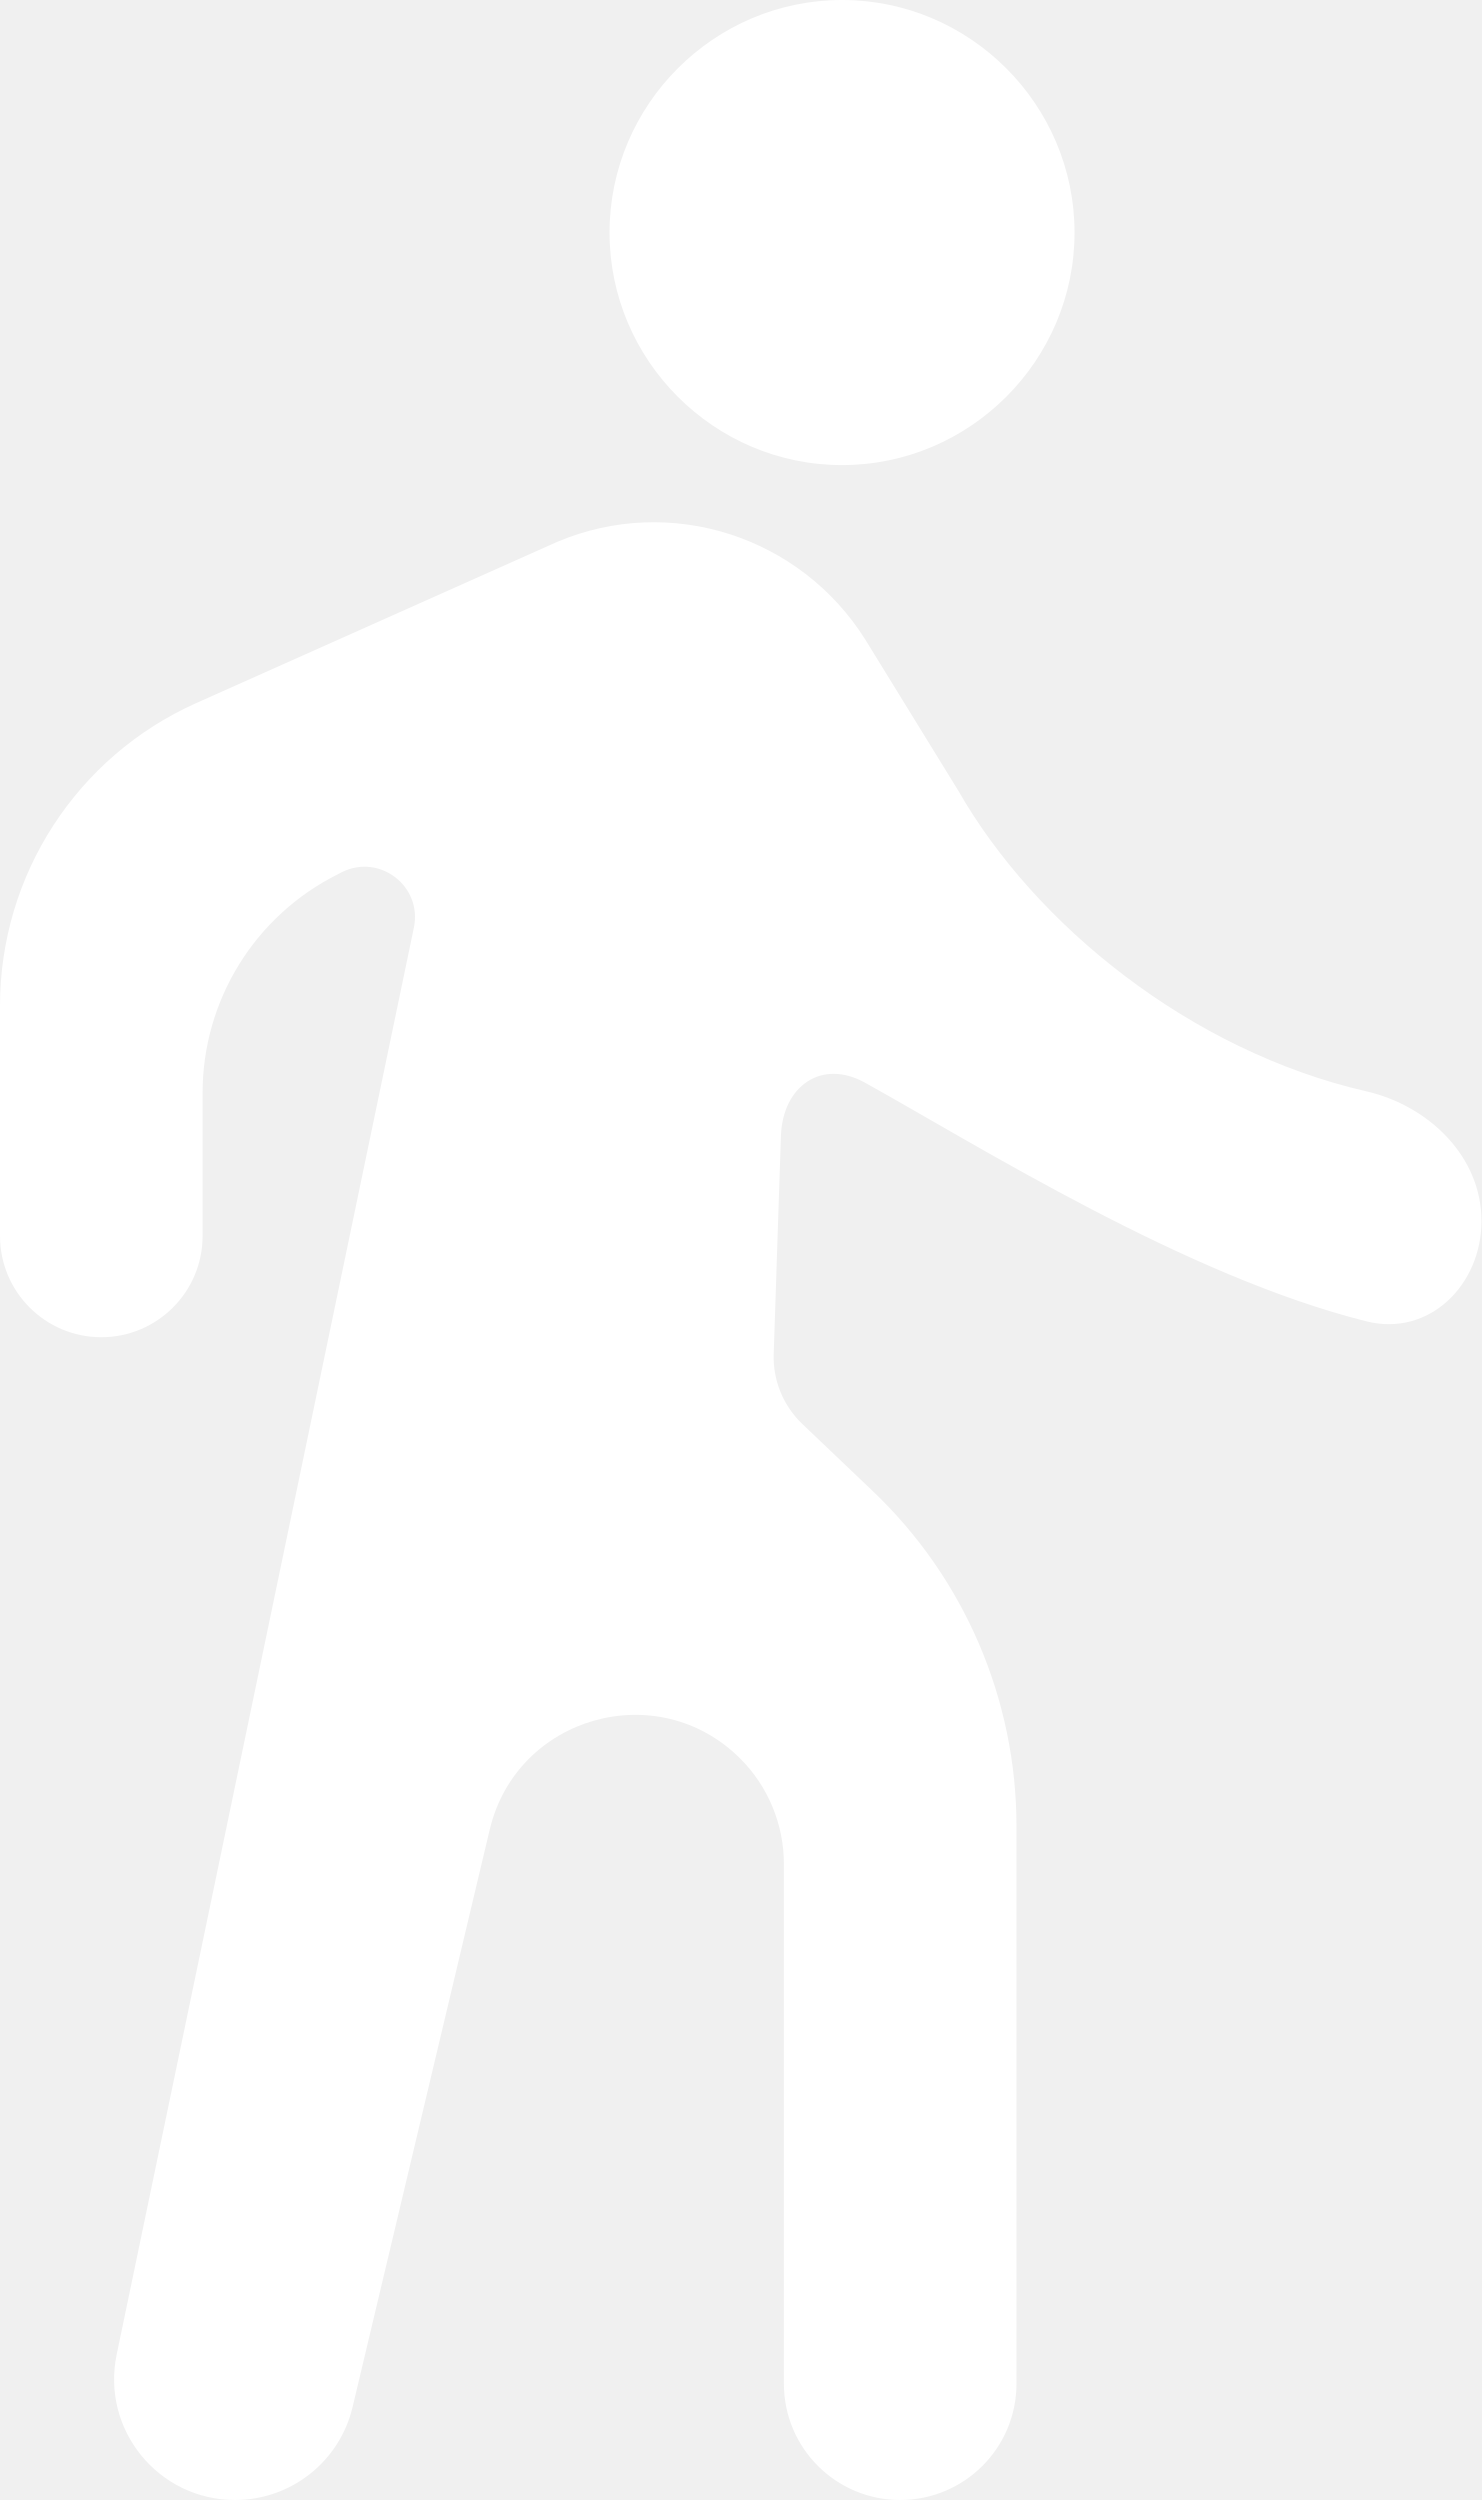
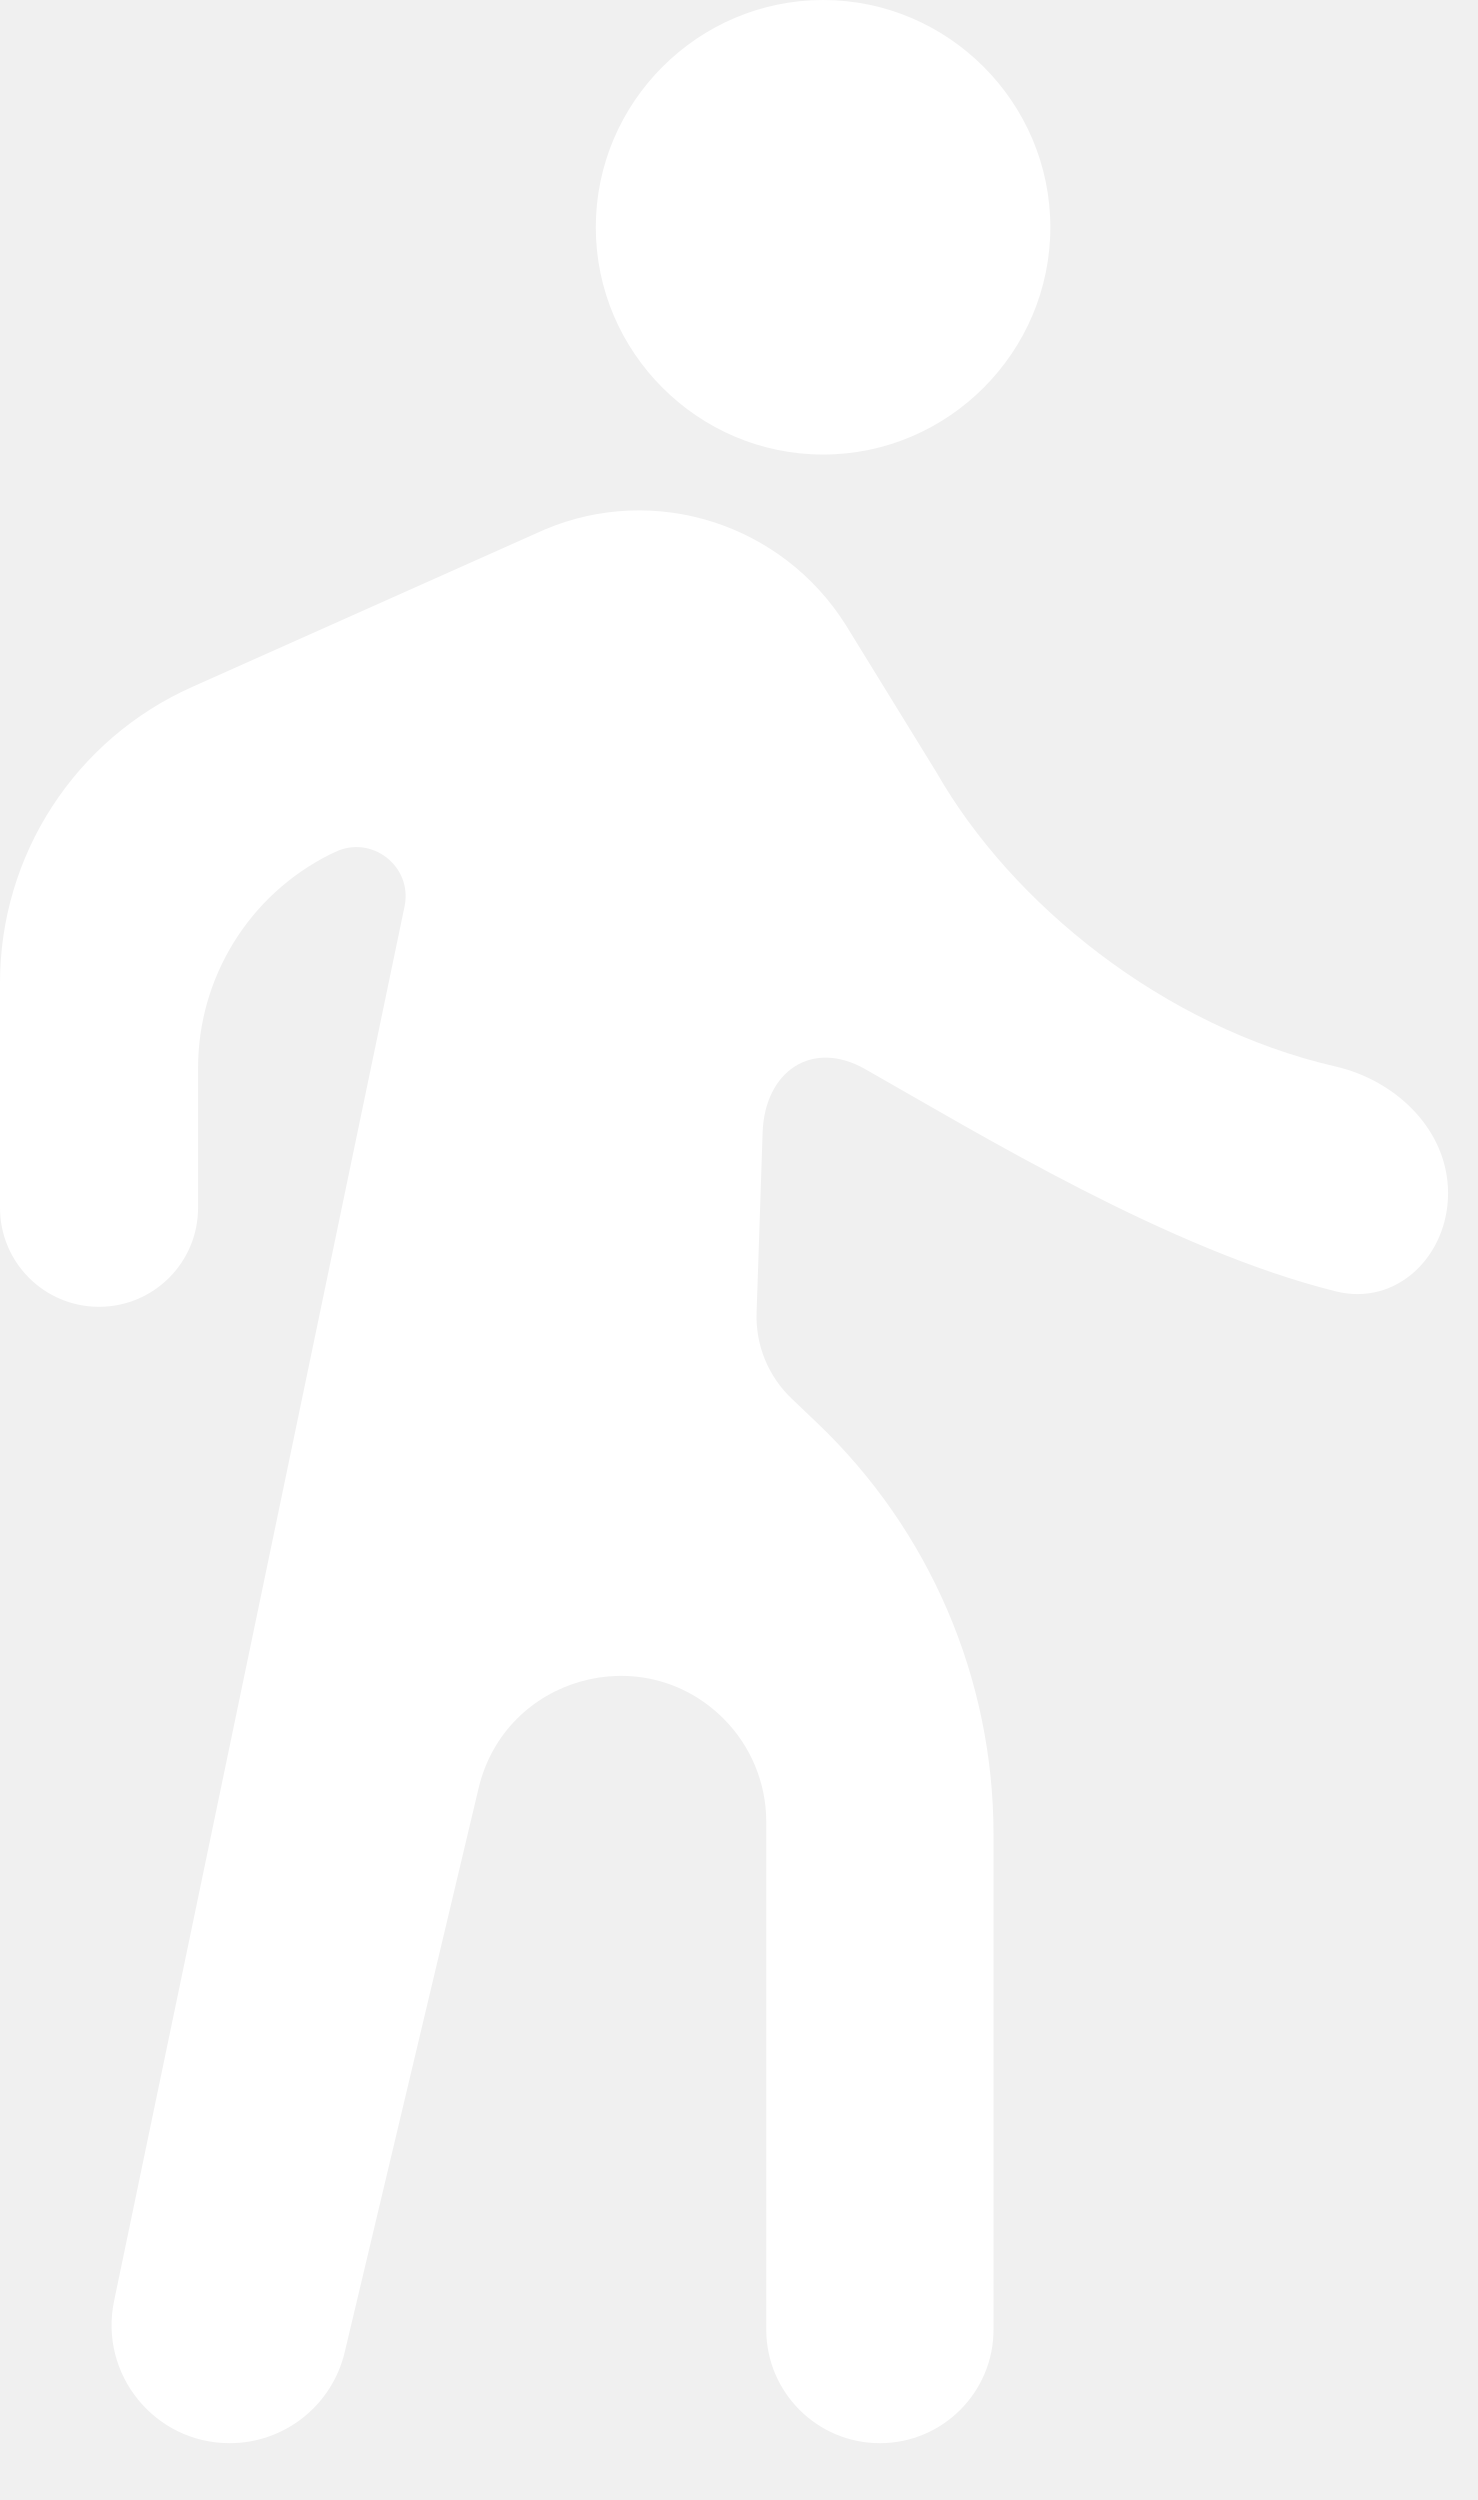
- <svg xmlns="http://www.w3.org/2000/svg" width="16" height="27" viewBox="0 0 16 27" fill="none">
-   <path d="M9.094 5.023C10.475 5.023 11.605 3.893 11.605 2.512C11.605 1.13 10.475 0 9.094 0C7.713 0 6.583 1.13 6.583 2.512C6.583 3.893 7.713 5.023 9.094 5.023ZM3.693 9.419C4.101 9.216 4.563 9.572 4.47 10.018L1.26 25.429C1.091 26.239 1.71 27 2.538 27C3.143 27 3.668 26.585 3.808 25.996L5.289 19.76C5.58 18.534 7.103 18.102 7.995 18.993C8.297 19.295 8.466 19.705 8.466 20.132V25.744C8.466 26.438 9.028 27 9.722 27C10.415 27 10.978 26.438 10.978 25.744V19.724C10.978 18.356 10.417 17.047 9.426 16.104L8.665 15.379C8.459 15.182 8.346 14.907 8.356 14.622L8.434 12.269C8.452 11.73 8.873 11.432 9.344 11.694C10.583 12.383 12.811 13.785 14.76 14.271C15.433 14.439 16 13.88 16 13.186C16 12.492 15.431 11.941 14.755 11.786C12.856 11.35 11.177 9.987 10.35 8.54L9.345 6.907C8.642 5.789 7.236 5.337 6.018 5.852L2.12 7.593C0.831 8.169 1.14759e-06 9.449 2.92971e-06 10.862L6.06621e-06 13.348C6.82858e-06 13.952 0.49 14.442 1.094 14.442C1.698 14.442 2.188 13.952 2.188 13.348V11.803C2.188 10.803 2.753 9.89 3.647 9.443L3.693 9.419Z" fill="white" />
+ <svg xmlns="http://www.w3.org/2000/svg" width="13" height="22" viewBox="0 0 13 22" fill="none">
+   <path d="M7.243 4C8.343 4 9.243 3.1 9.243 2C9.243 0.9 8.343 0 7.243 0C6.143 0 5.243 0.9 5.243 2C5.243 3.1 6.143 4 7.243 4ZM2.942 7.501C3.266 7.339 3.634 7.622 3.56 7.977L1.004 20.248C0.869 20.894 1.362 21.5 2.021 21.5V21.5C2.503 21.5 2.921 21.169 3.033 20.701L4.212 15.735C4.444 14.758 5.657 14.415 6.367 15.124V15.124C6.608 15.365 6.743 15.691 6.743 16.031V20.5C6.743 21.052 7.191 21.5 7.743 21.5V21.5C8.295 21.5 8.743 21.052 8.743 20.5V16.143C8.743 14.774 8.182 13.466 7.191 12.522L6.968 12.309C6.761 12.113 6.648 11.837 6.658 11.552L6.711 9.967C6.729 9.428 7.144 9.142 7.613 9.408C8.625 9.982 10.29 10.999 11.755 11.364C12.291 11.498 12.743 11.052 12.743 10.5V10.5C12.743 9.948 12.29 9.509 11.752 9.385C10.239 9.038 8.902 7.953 8.243 6.8L7.443 5.5C6.883 4.61 5.763 4.25 4.793 4.66L1.689 6.046C0.661 6.505 9.1402e-07 7.524 2.33338e-06 8.649L4.8311e-06 10.629C5.43837e-06 11.11 0.39 11.5 0.871 11.5V11.5C1.353 11.5 1.743 11.11 1.743 10.629V9.399C1.743 8.603 2.192 7.875 2.904 7.519L2.942 7.501Z" fill="white" />
</svg>
